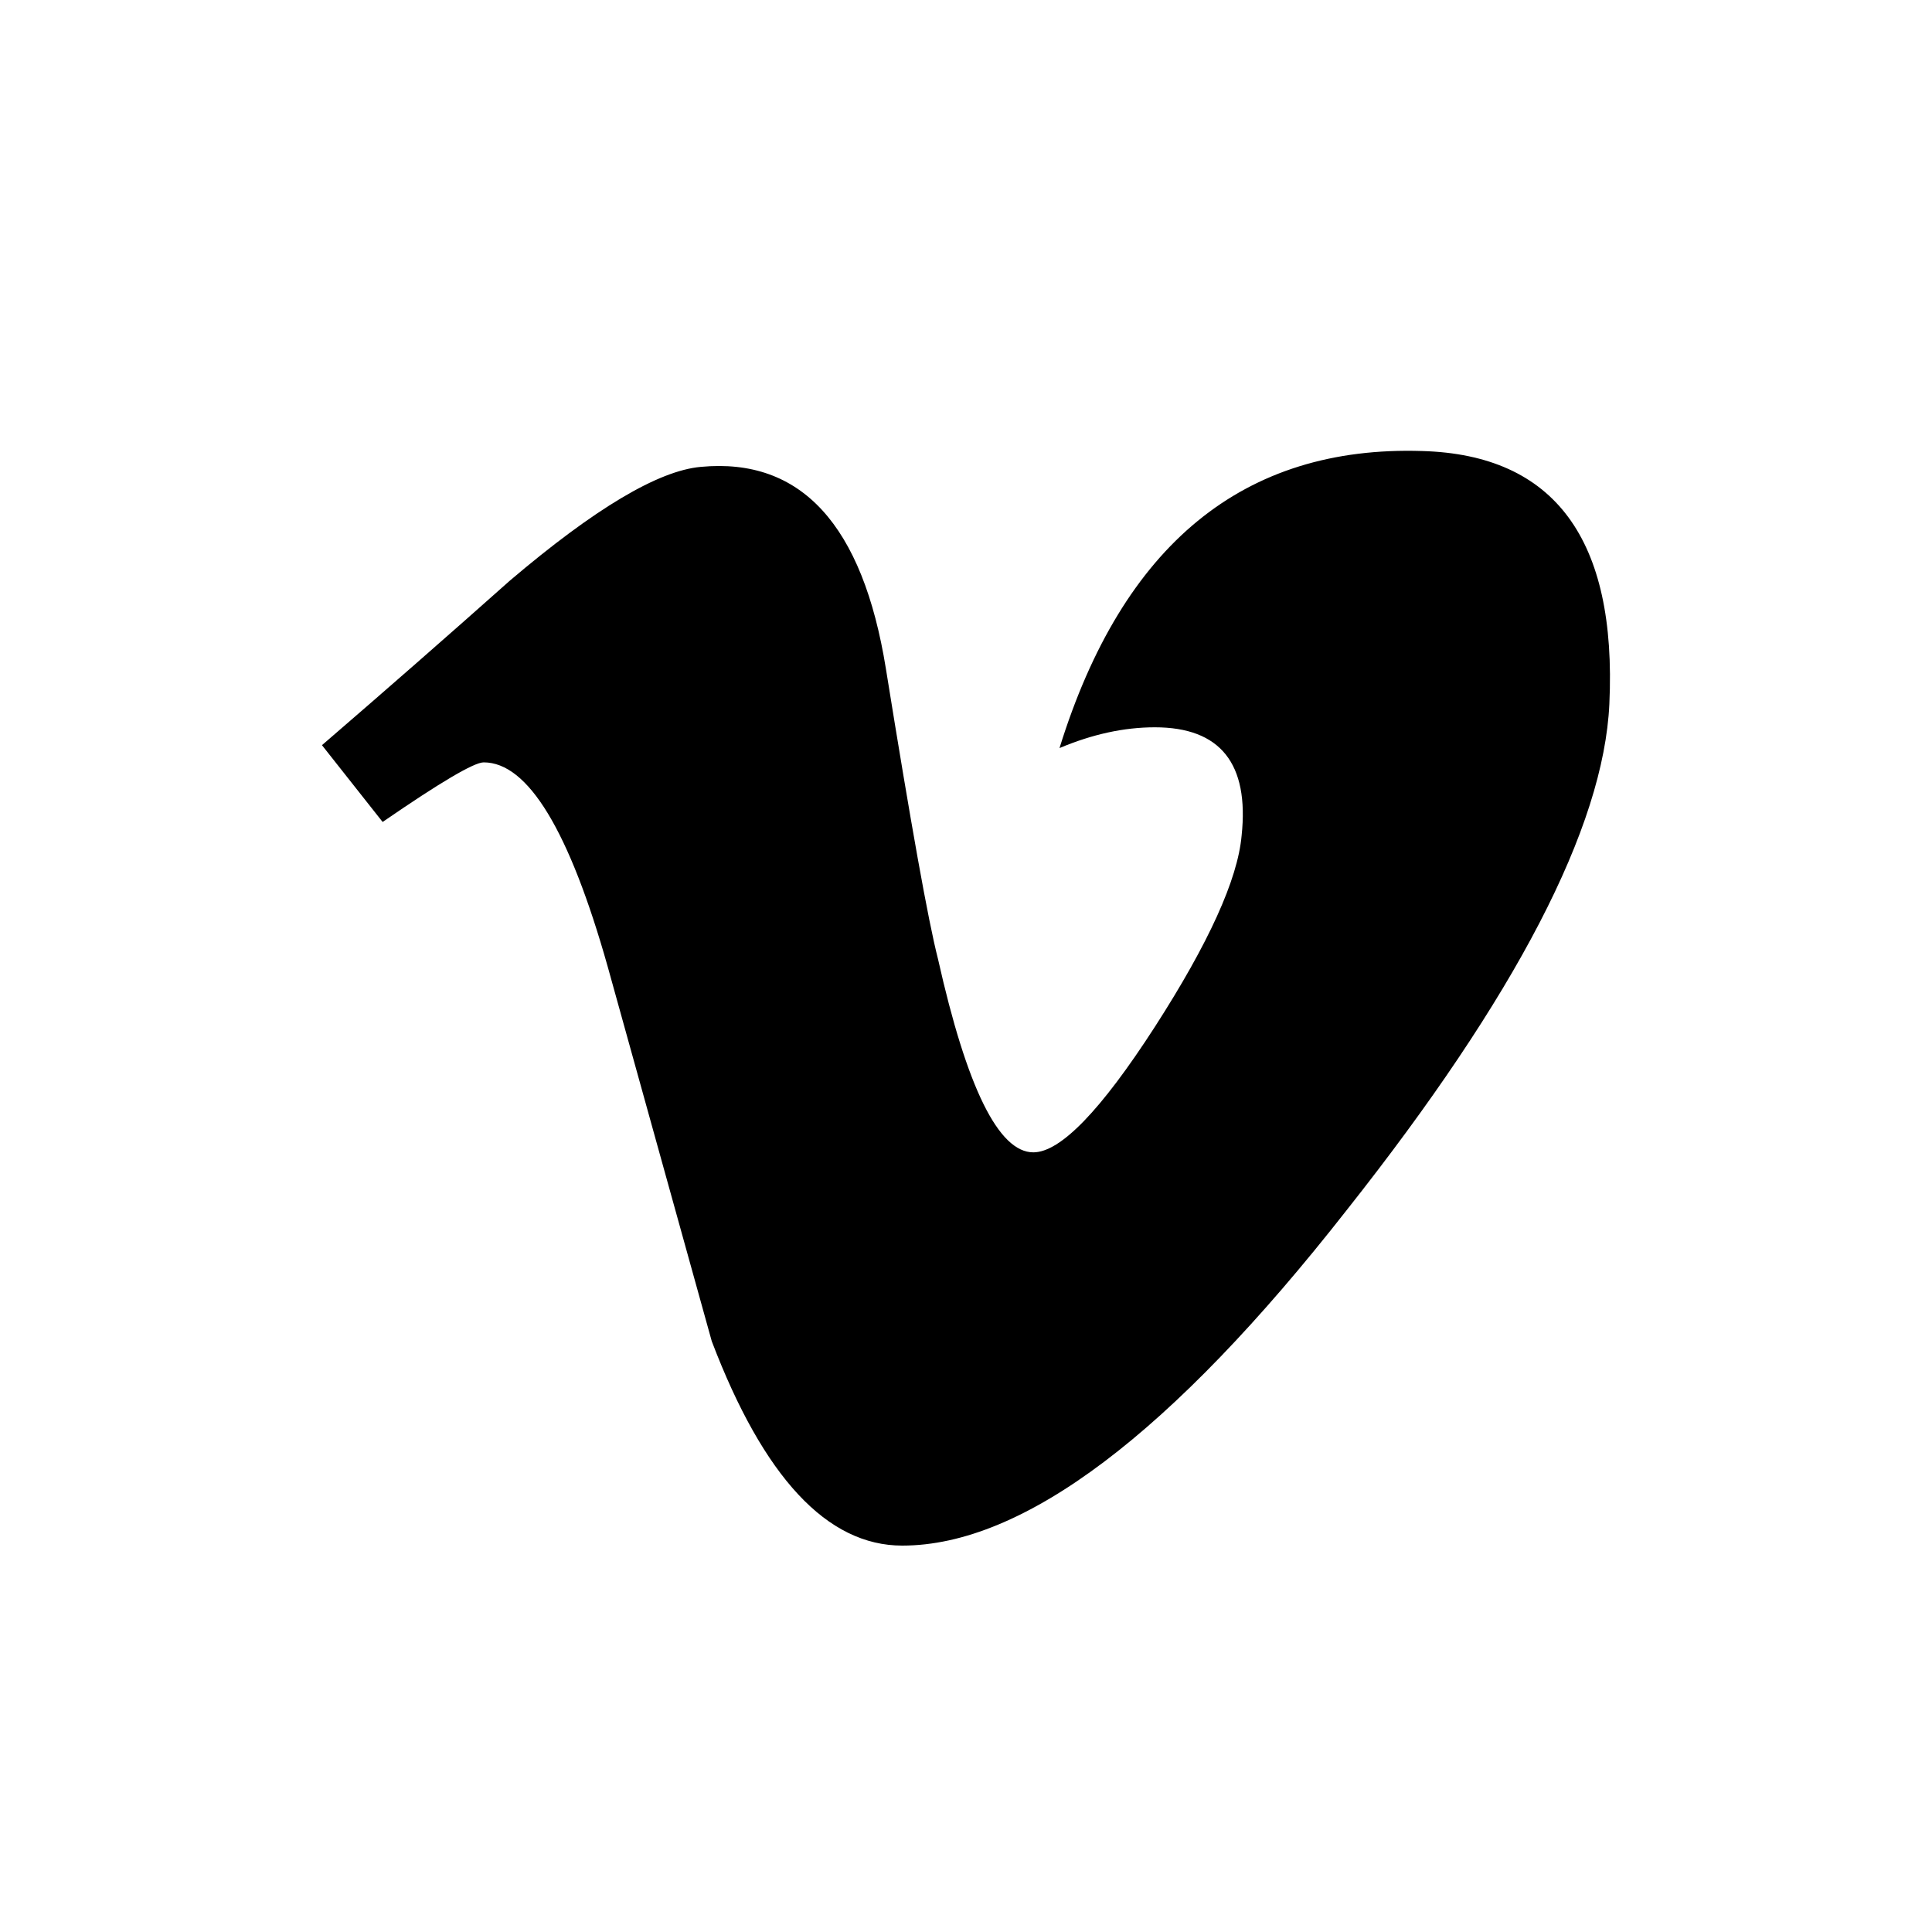
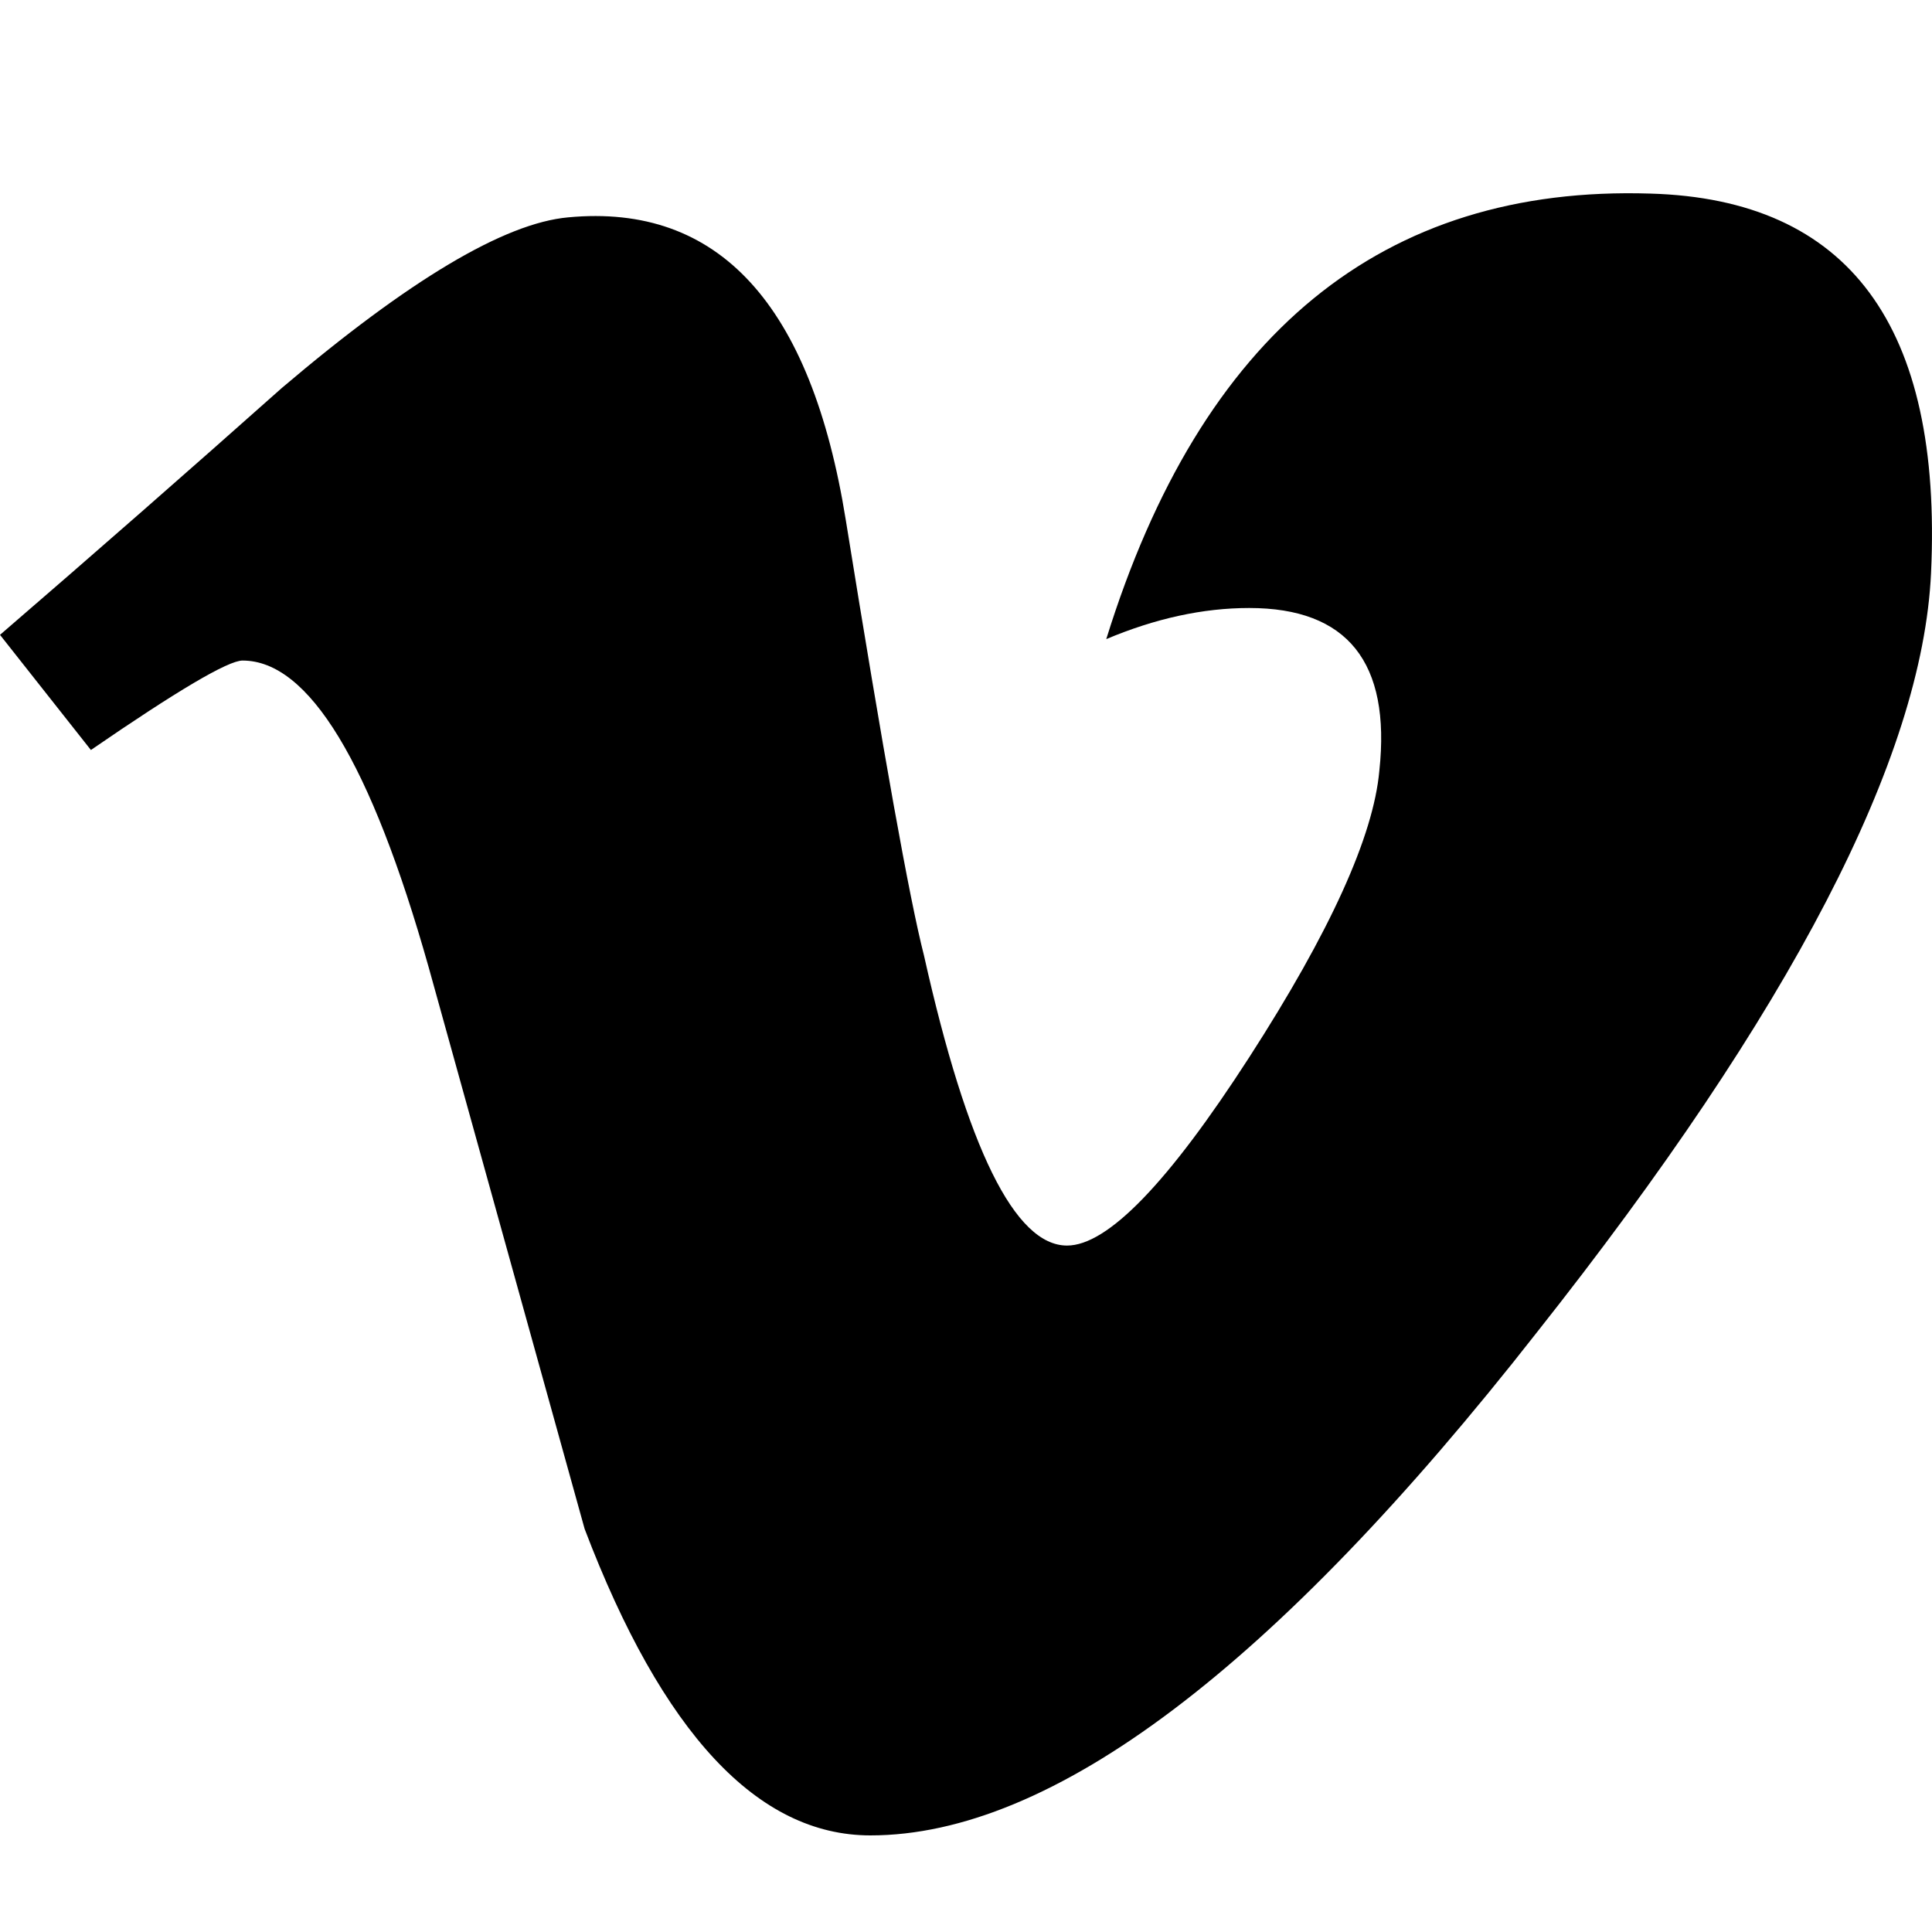
- <svg xmlns="http://www.w3.org/2000/svg" width="20" height="20" viewBox="0 0 20 20" fill="none">
-   <path fill-rule="evenodd" clip-rule="evenodd" d="M16.66 7.288C16.601 8.564 15.695 10.31 13.941 12.527C12.128 14.842 10.594 16 9.34 16C8.563 16 7.905 15.295 7.368 13.884L6.291 10.007C5.893 8.597 5.465 7.892 5.007 7.892C4.907 7.892 4.558 8.098 3.961 8.509L3.333 7.714C3.986 7.151 4.635 6.583 5.279 6.01C6.157 5.264 6.815 4.872 7.255 4.833C8.293 4.735 8.931 5.432 9.171 6.924C9.43 8.534 9.609 9.535 9.71 9.927C10.009 11.262 10.338 11.929 10.697 11.929C10.977 11.929 11.396 11.496 11.955 10.63C12.513 9.763 12.812 9.104 12.853 8.652C12.933 7.904 12.633 7.529 11.955 7.529C11.635 7.529 11.307 7.601 10.968 7.744C11.623 5.634 12.875 4.61 14.723 4.669C16.093 4.708 16.739 5.582 16.66 7.288Z" fill="black" />
+ <svg xmlns="http://www.w3.org/2000/svg" width="20" height="20">
+   <path fill-rule="evenodd" d="M19.99 5.933c-.089 1.913-1.448 4.533-4.079 7.858C13.192 17.264 10.891 19 9.01 19c-1.166 0-2.153-1.057-2.958-3.173l-1.615-5.816c-.598-2.115-1.24-3.173-1.926-3.173-.15 0-.674.31-1.57.926L0 6.572a251.05 251.05 0 002.919-2.557C4.235 2.897 5.223 2.309 5.882 2.25c1.557-.147 2.515.898 2.874 3.136.389 2.415.658 3.917.809 4.505.448 2.003.942 3.003 1.481 3.003.42 0 1.048-.65 1.886-1.949.838-1.3 1.286-2.288 1.347-2.967.12-1.122-.33-1.684-1.347-1.684-.479 0-.972.108-1.48.322.983-3.164 2.86-4.7 5.633-4.612 2.055.059 3.024 1.369 2.905 3.929" />
</svg>
